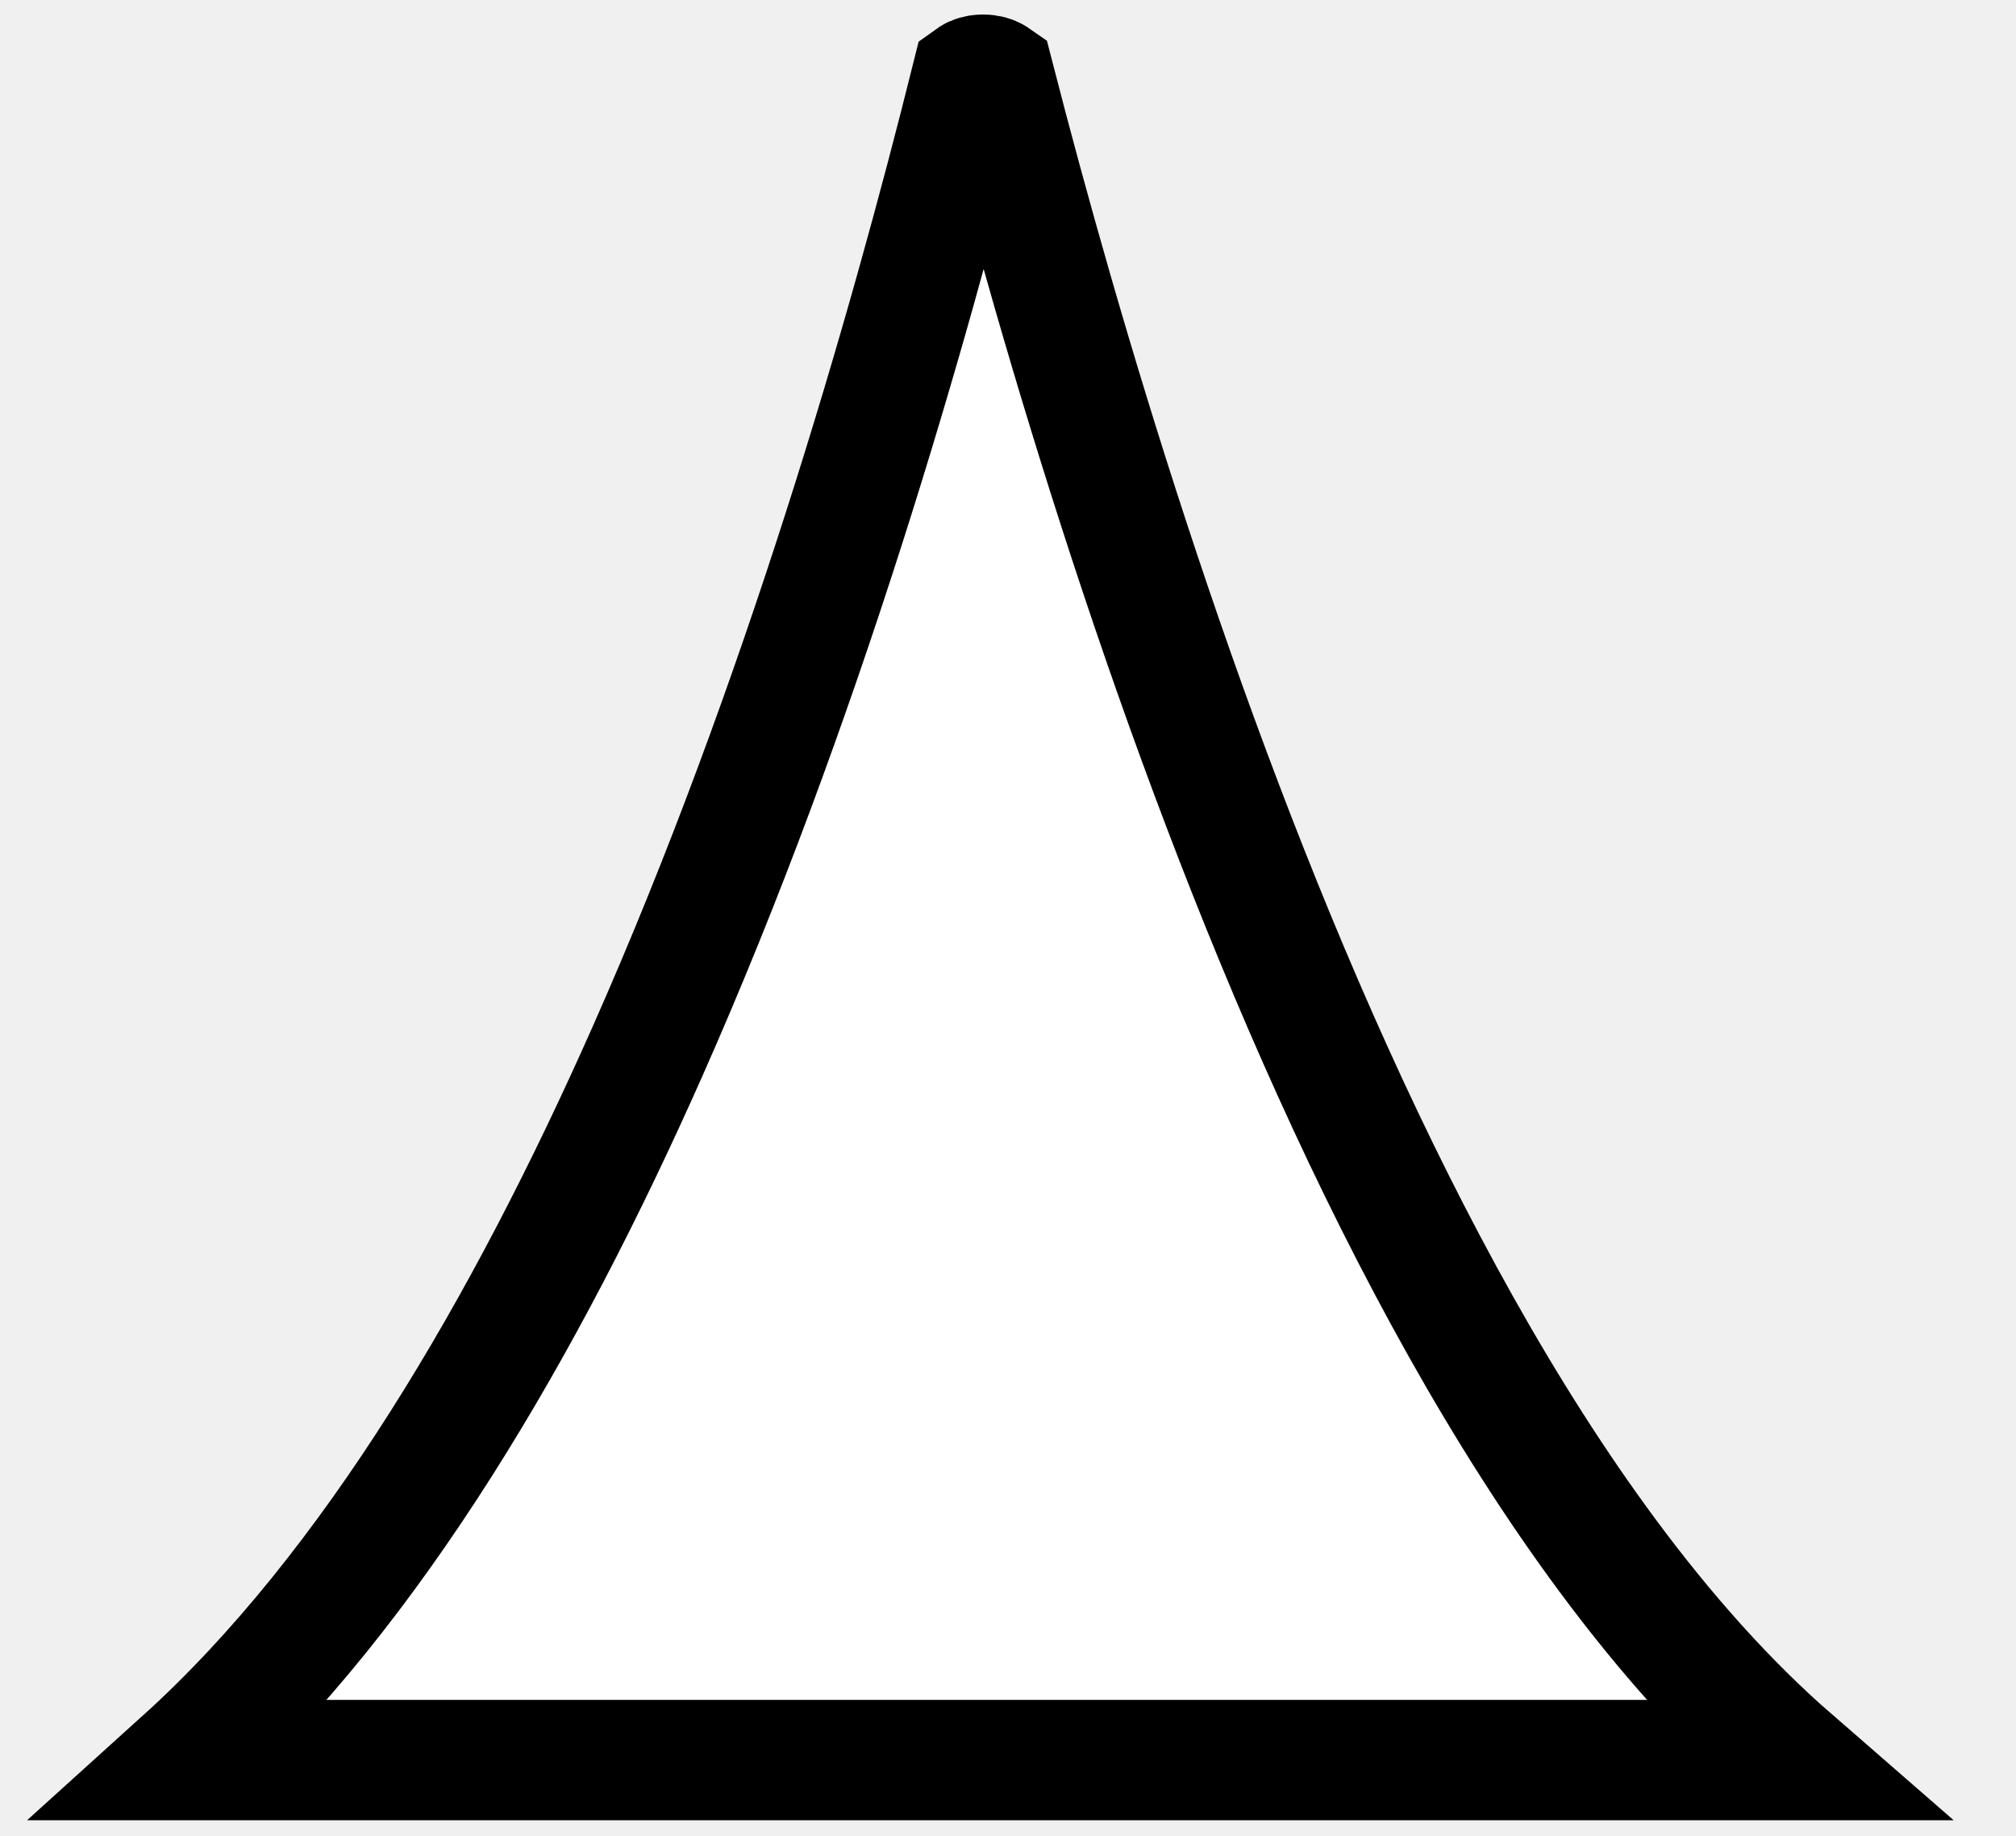
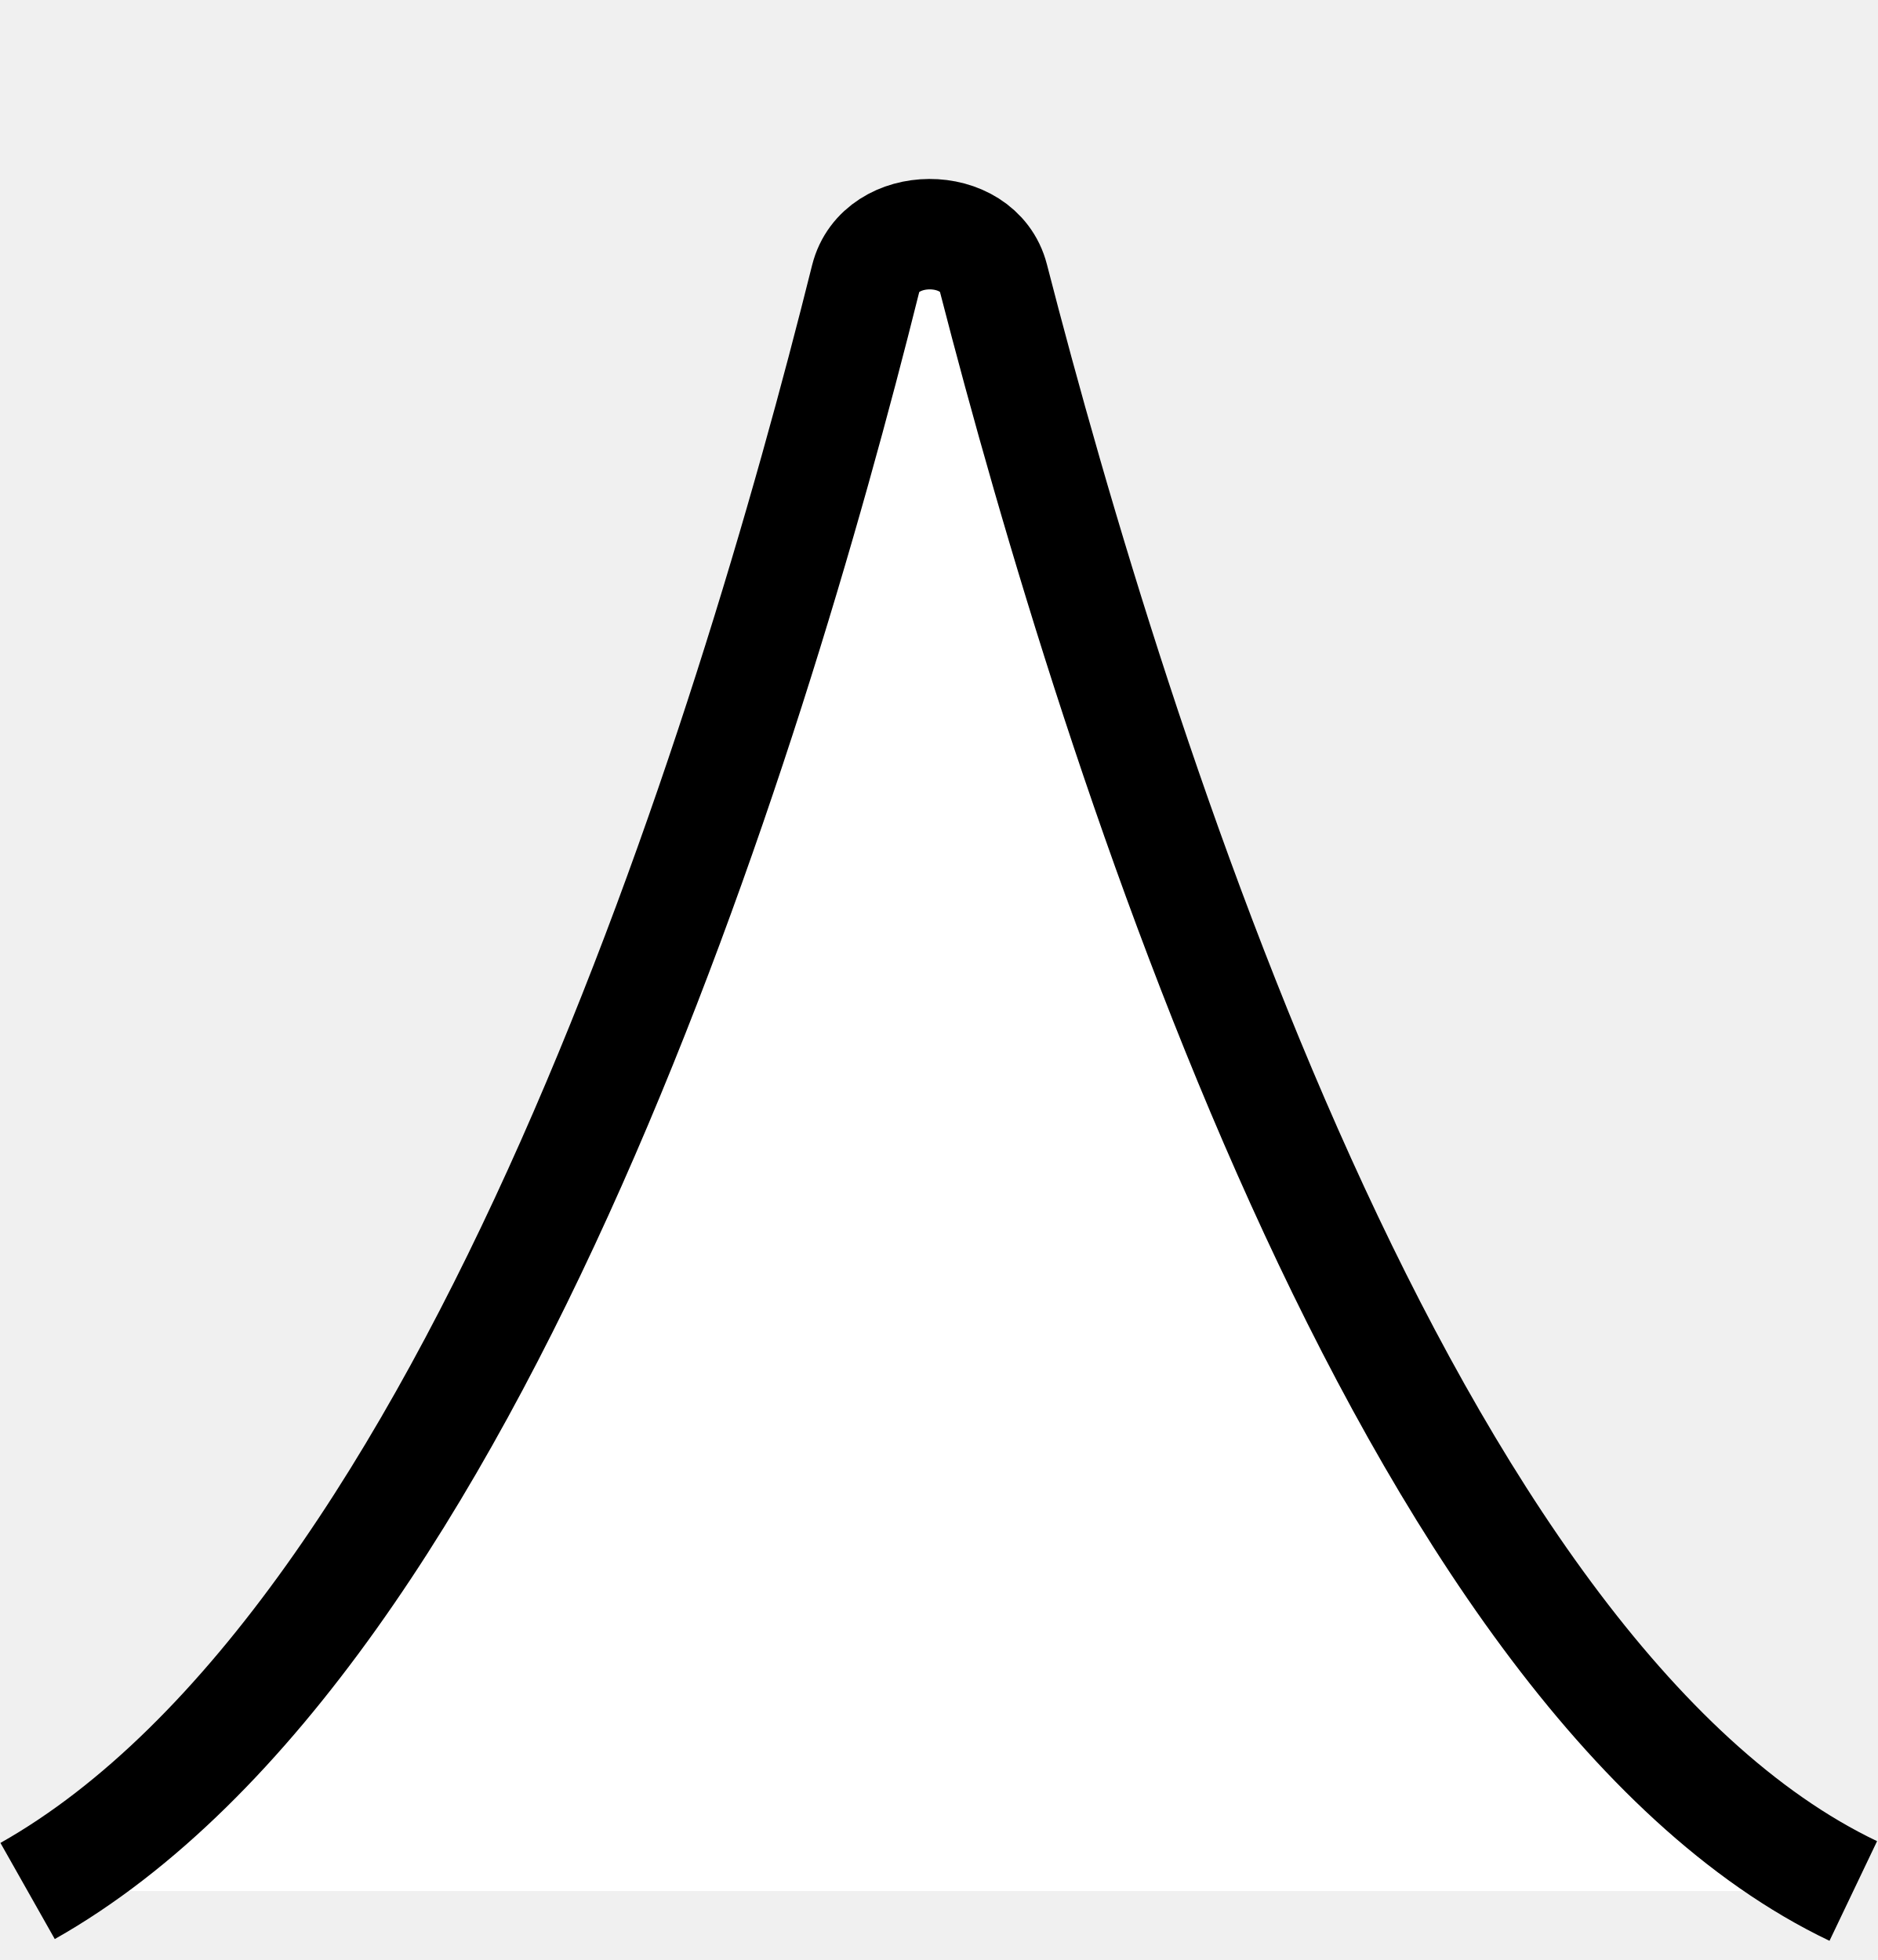
- <svg xmlns="http://www.w3.org/2000/svg" width="67" height="61" viewBox="0 0 67 61" fill="none">
-   <path d="M59.582 58.5C57.373 56.579 55.322 54.262 53.423 51.697C49.974 47.04 46.933 41.444 44.295 35.617C39.02 23.965 35.256 11.17 33.043 2.576C33.04 2.574 33.035 2.569 33.029 2.565C32.974 2.53 32.847 2.482 32.669 2.482C32.491 2.483 32.364 2.533 32.309 2.569C32.301 2.574 32.297 2.578 32.293 2.581C30.195 10.993 26.627 23.428 21.52 34.943C17.499 44.012 12.397 52.802 6.094 58.5H59.582Z" fill="white" stroke="black" stroke-width="4" />
+ <svg xmlns="http://www.w3.org/2000/svg" width="68" height="71" viewBox="0 0 68 71" fill="none">
+   <path d="M1 68.5C17.213 59.339 27.183 26.817 31.353 10.093C31.886 7.957 35.431 7.942 35.98 10.073C40.381 27.167 50.895 60.755 67.123 68.5H34.062H1Z" fill="white" />
+   <path d="M1 68.5C17.213 59.339 27.183 26.817 31.353 10.093C31.886 7.957 35.431 7.942 35.98 10.073C40.381 27.167 50.895 60.755 67.123 68.5" stroke="black" stroke-width="4" />
</svg>
